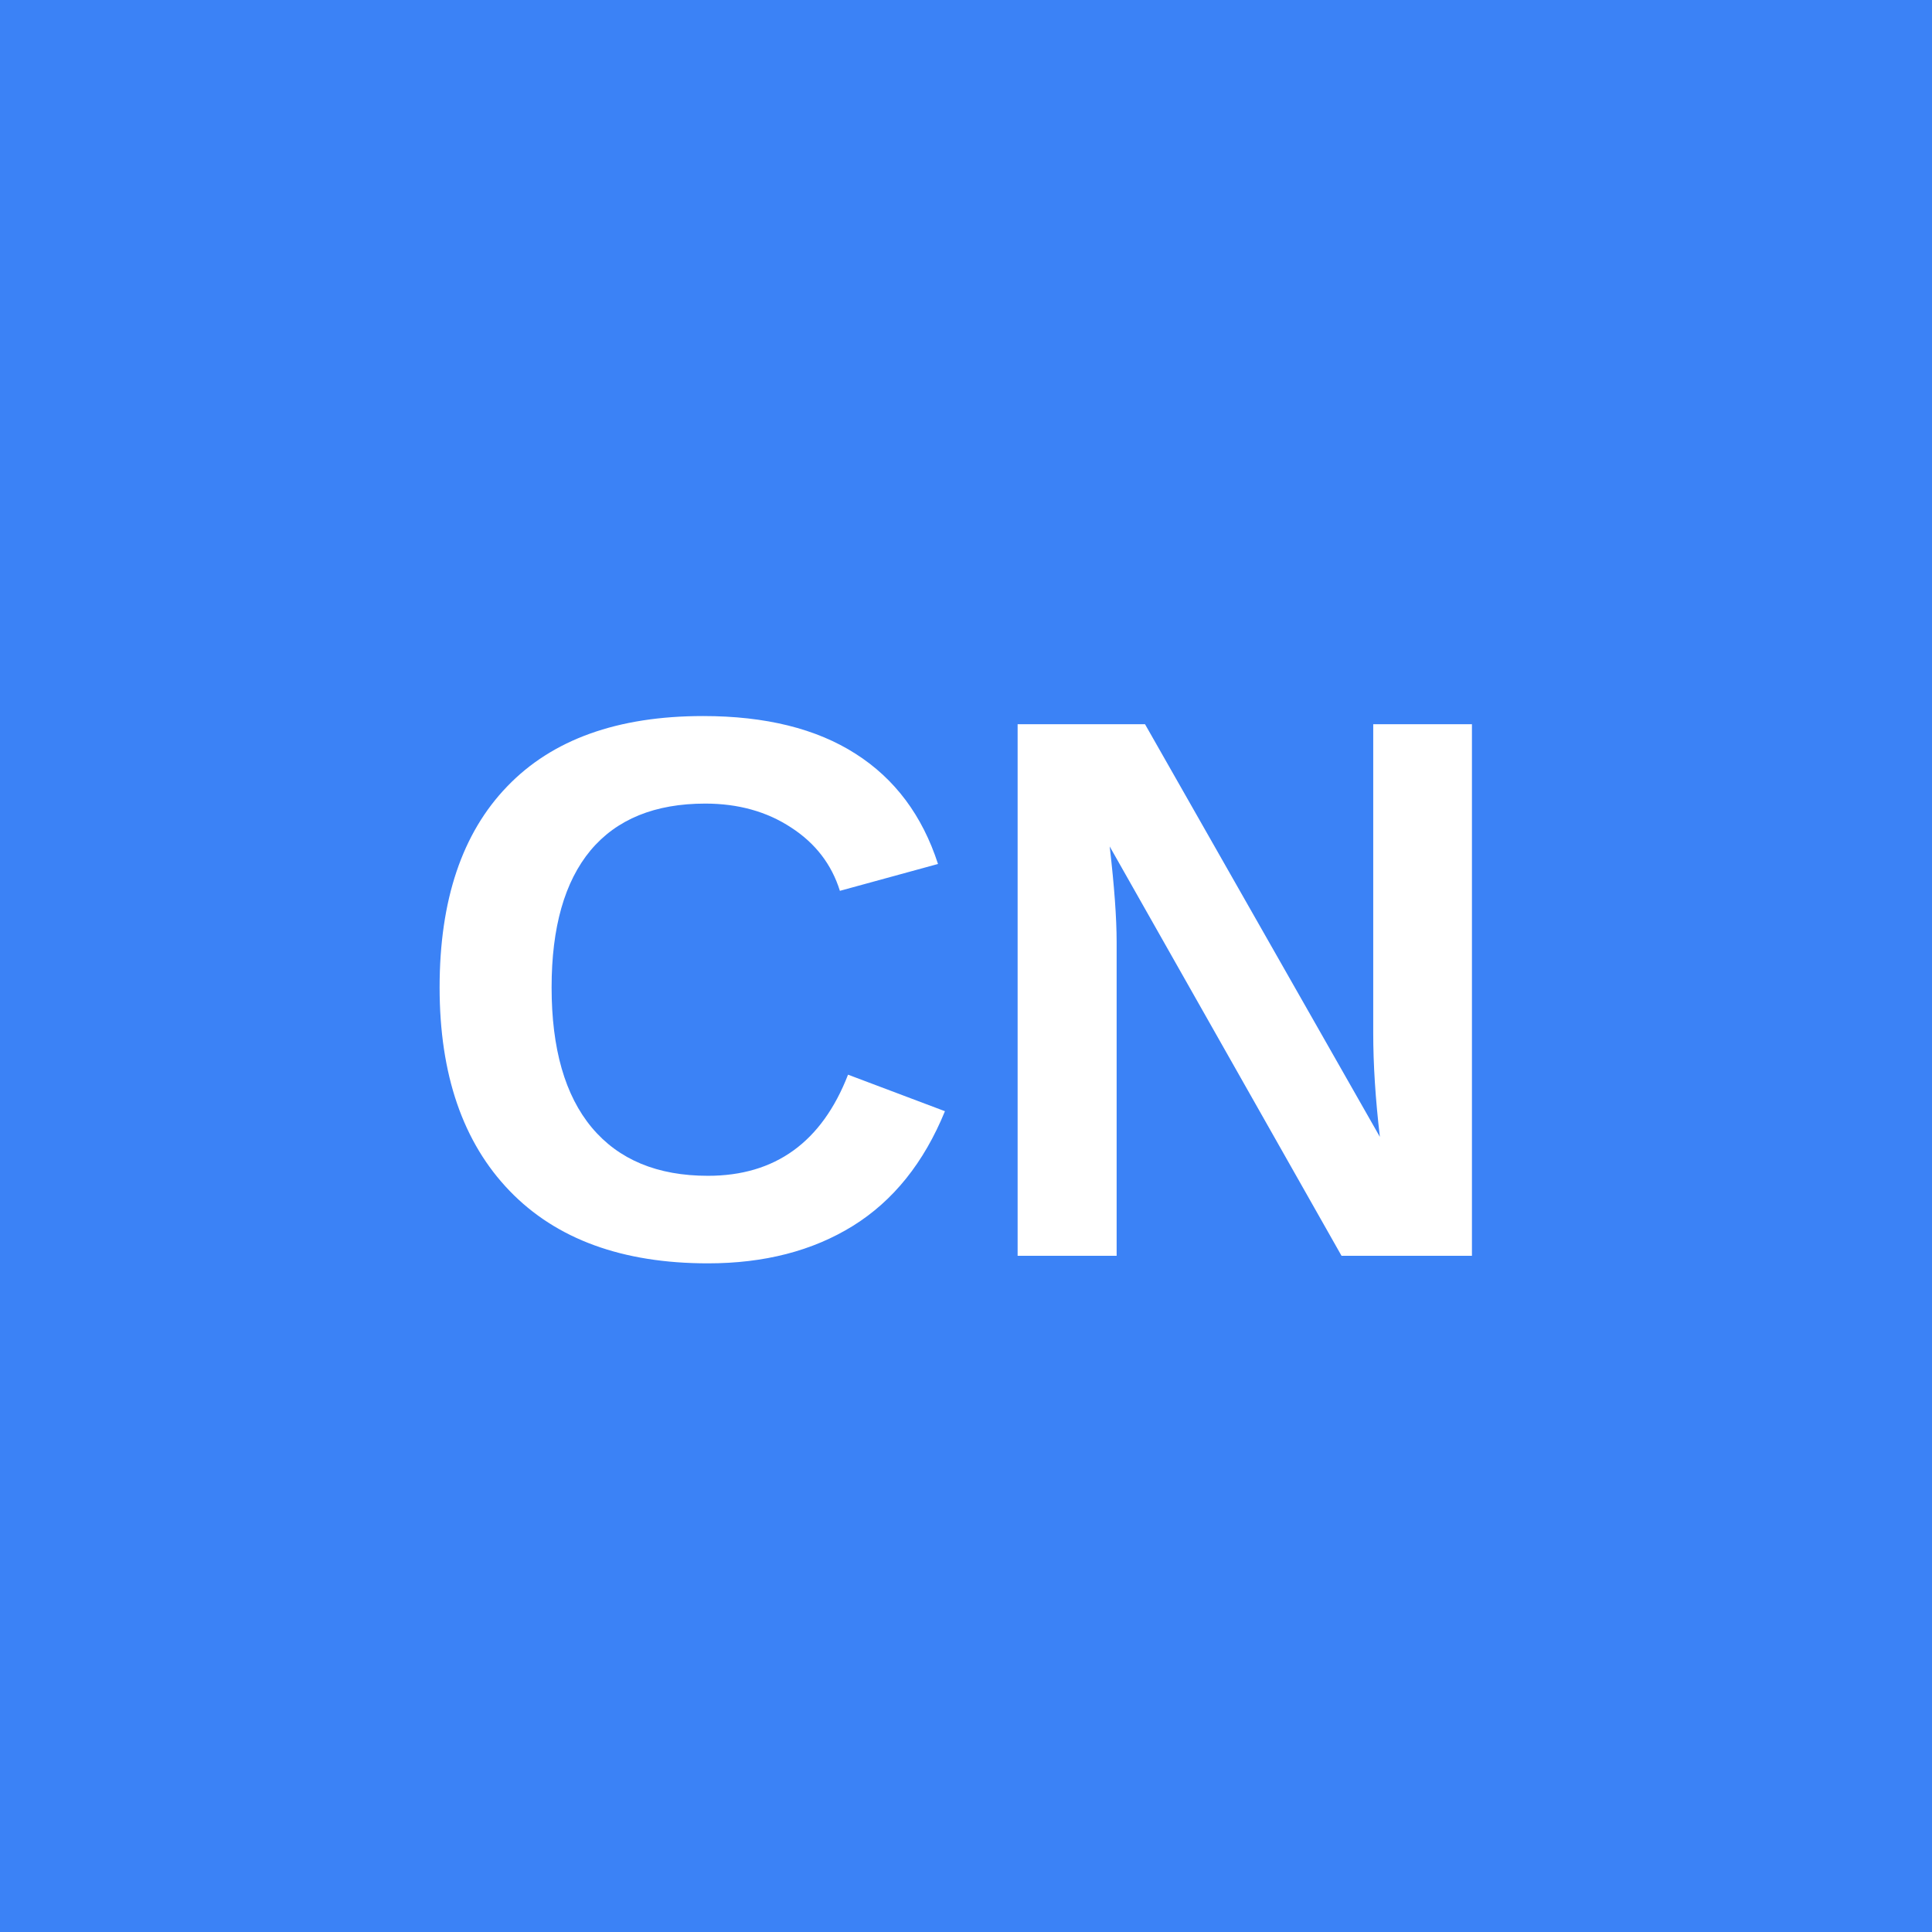
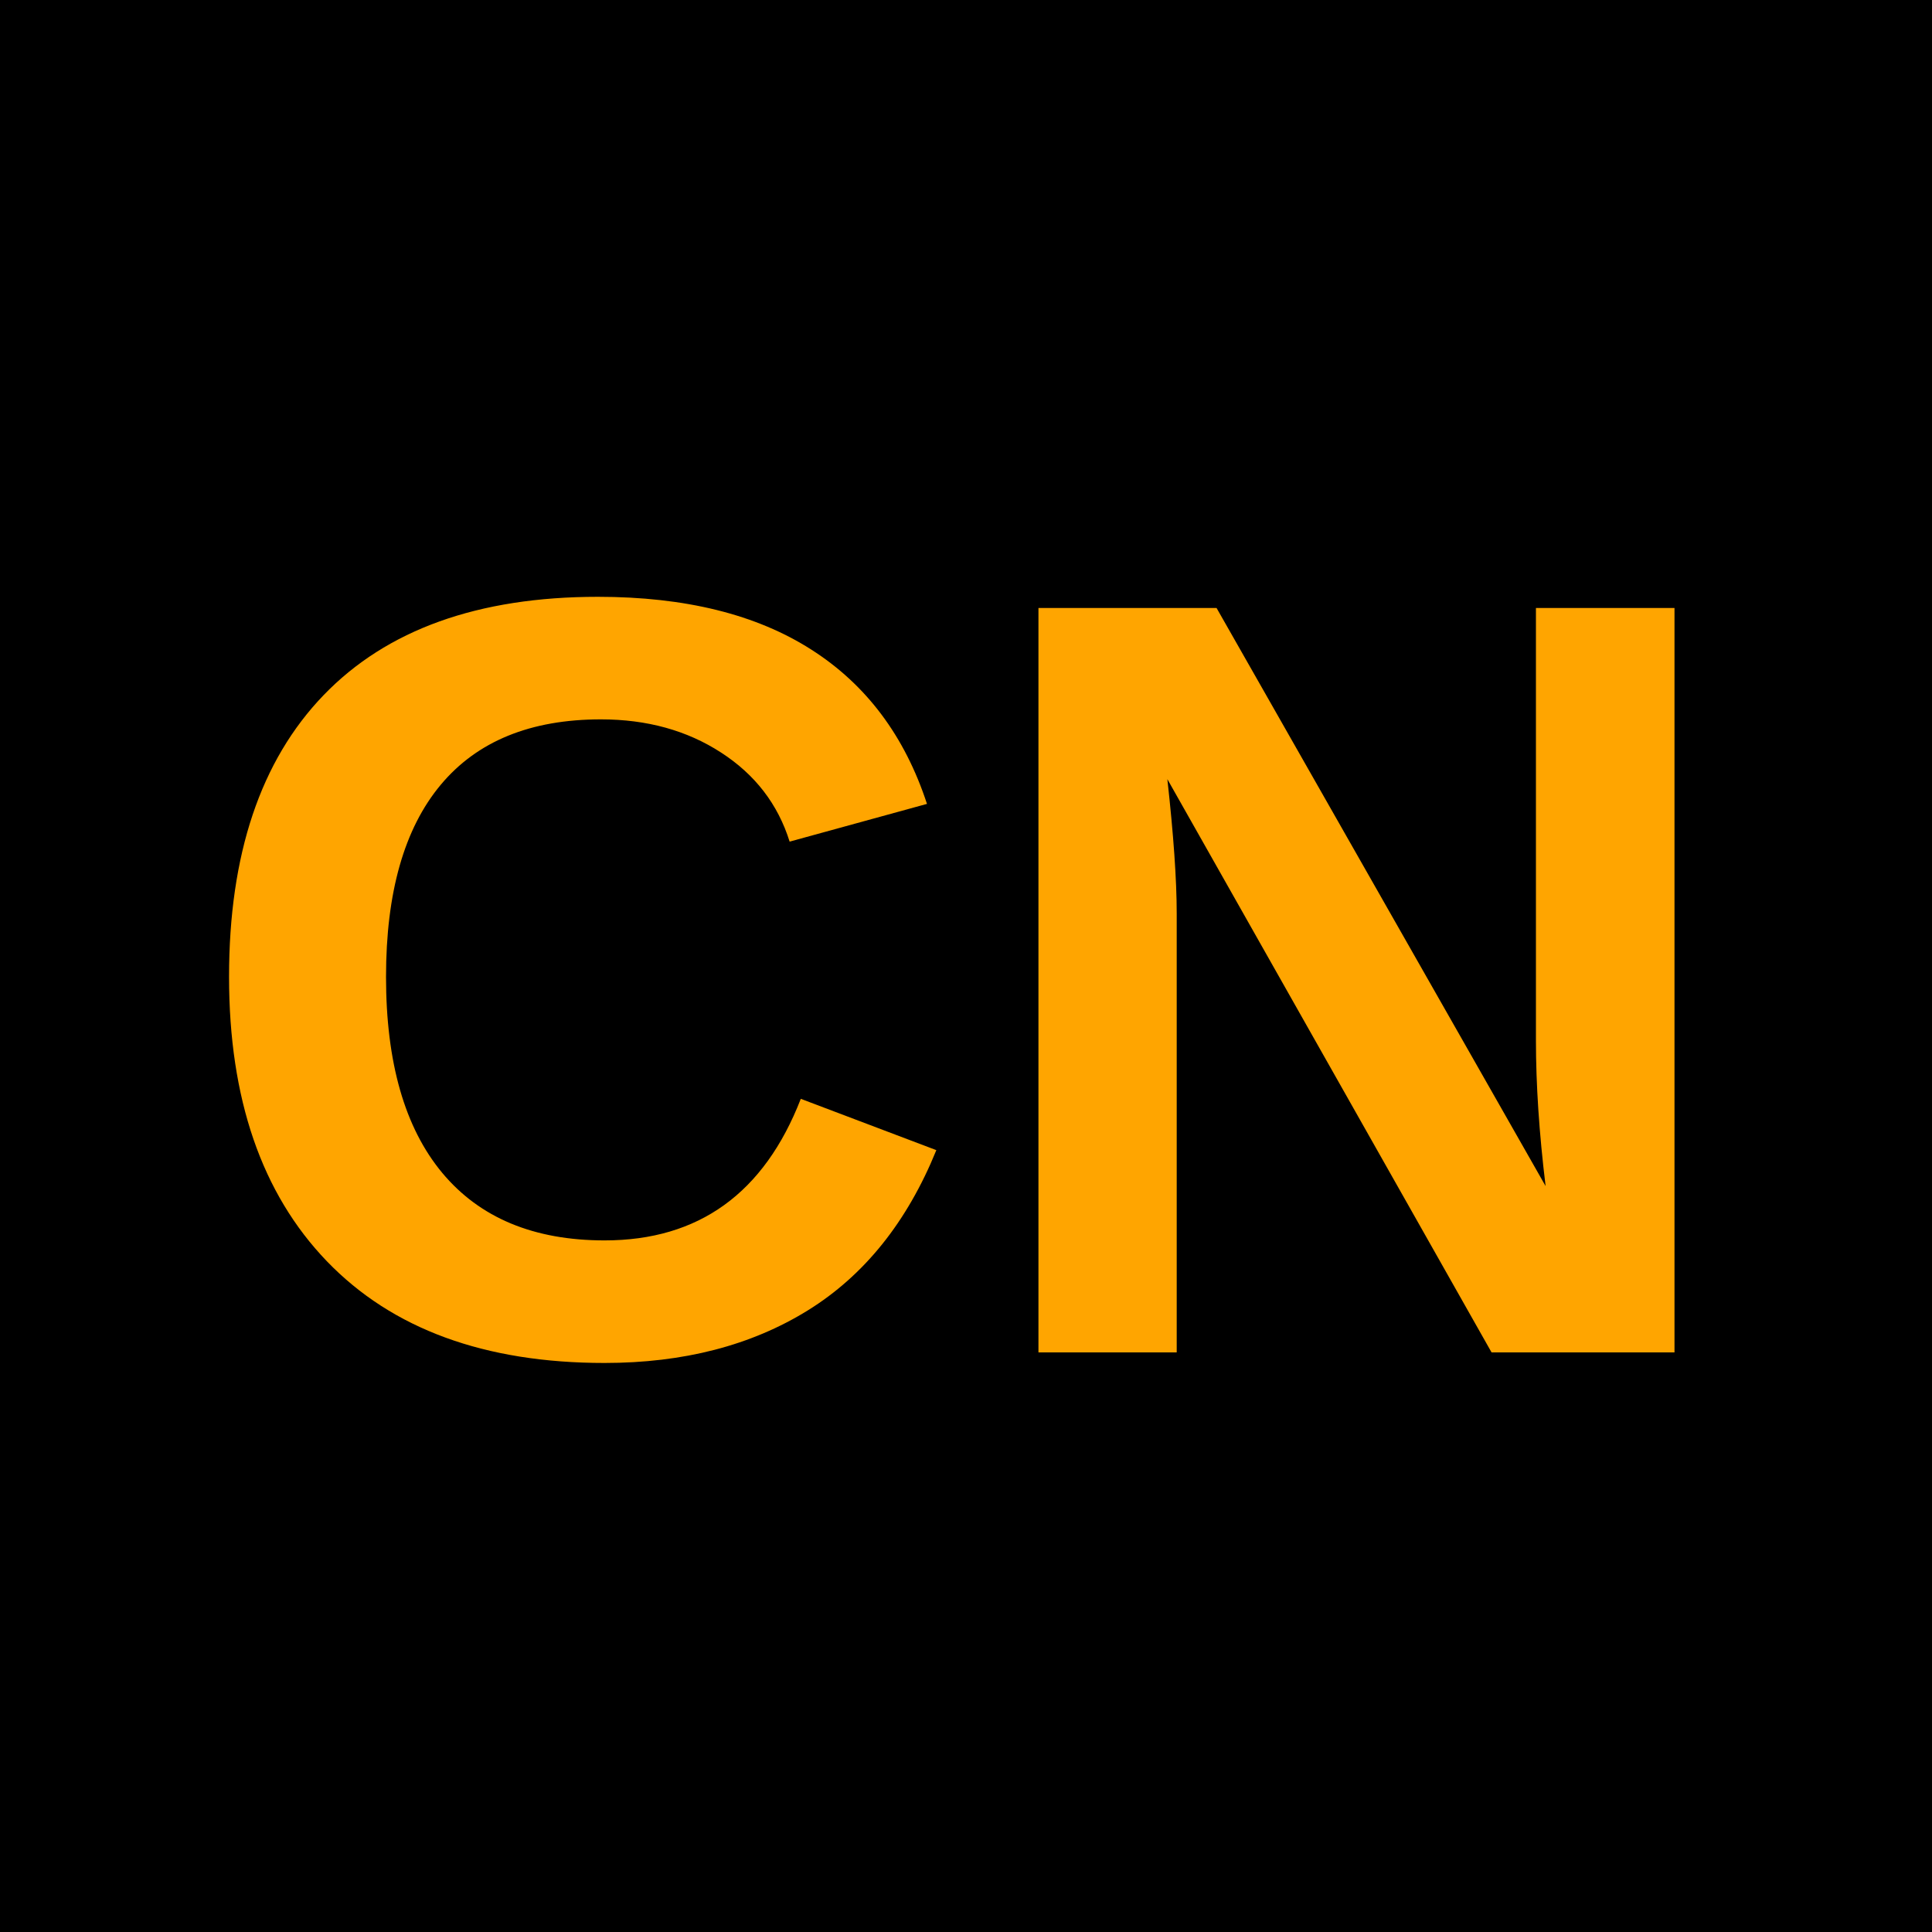
<svg xmlns="http://www.w3.org/2000/svg" viewBox="0 0 100 100">
-   <rect fill="#3b82f6" width="100" height="100" />
-   <text x="50" y="65" font-size="40" font-weight="bold" fill="white" text-anchor="middle" font-family="Arial, sans-serif">CN</text>
+   <rect fill="#000000" width="100" height="100" />
+   <text x="50" y="70" font-size="56" font-weight="bold" fill="#ffa500" text-anchor="middle" font-family="Arial, sans-serif">CN</text>
</svg>
